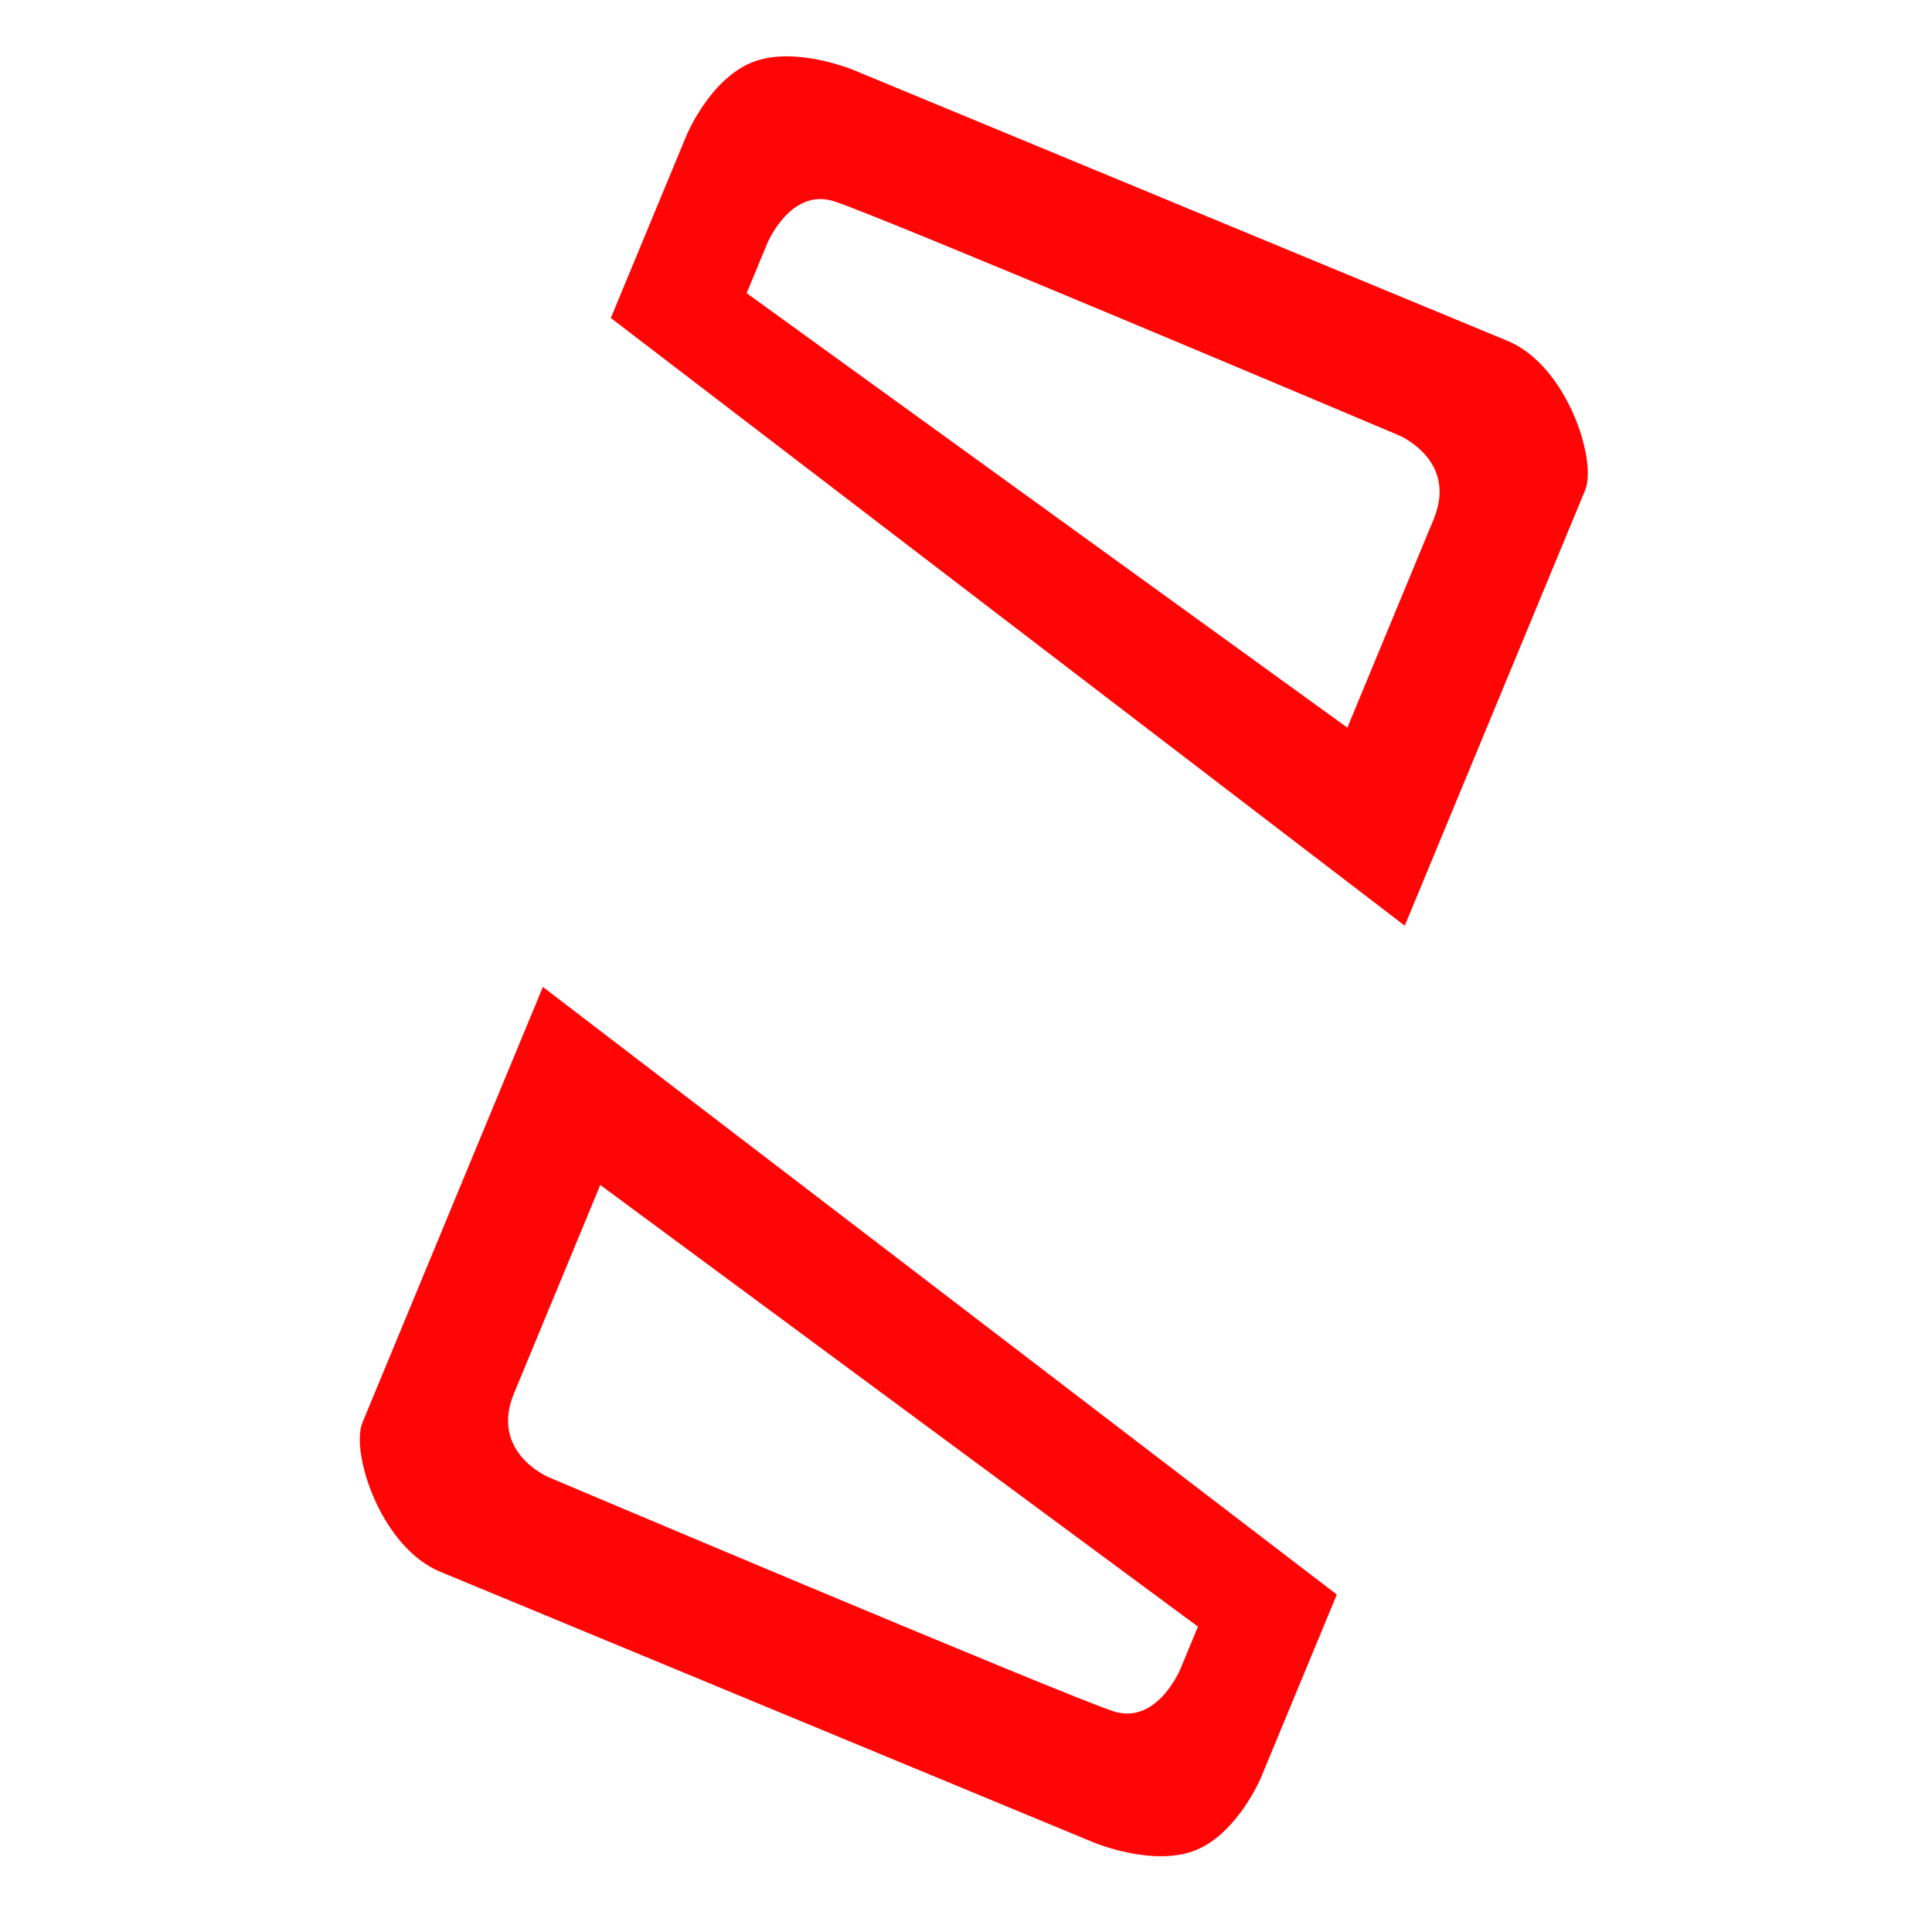
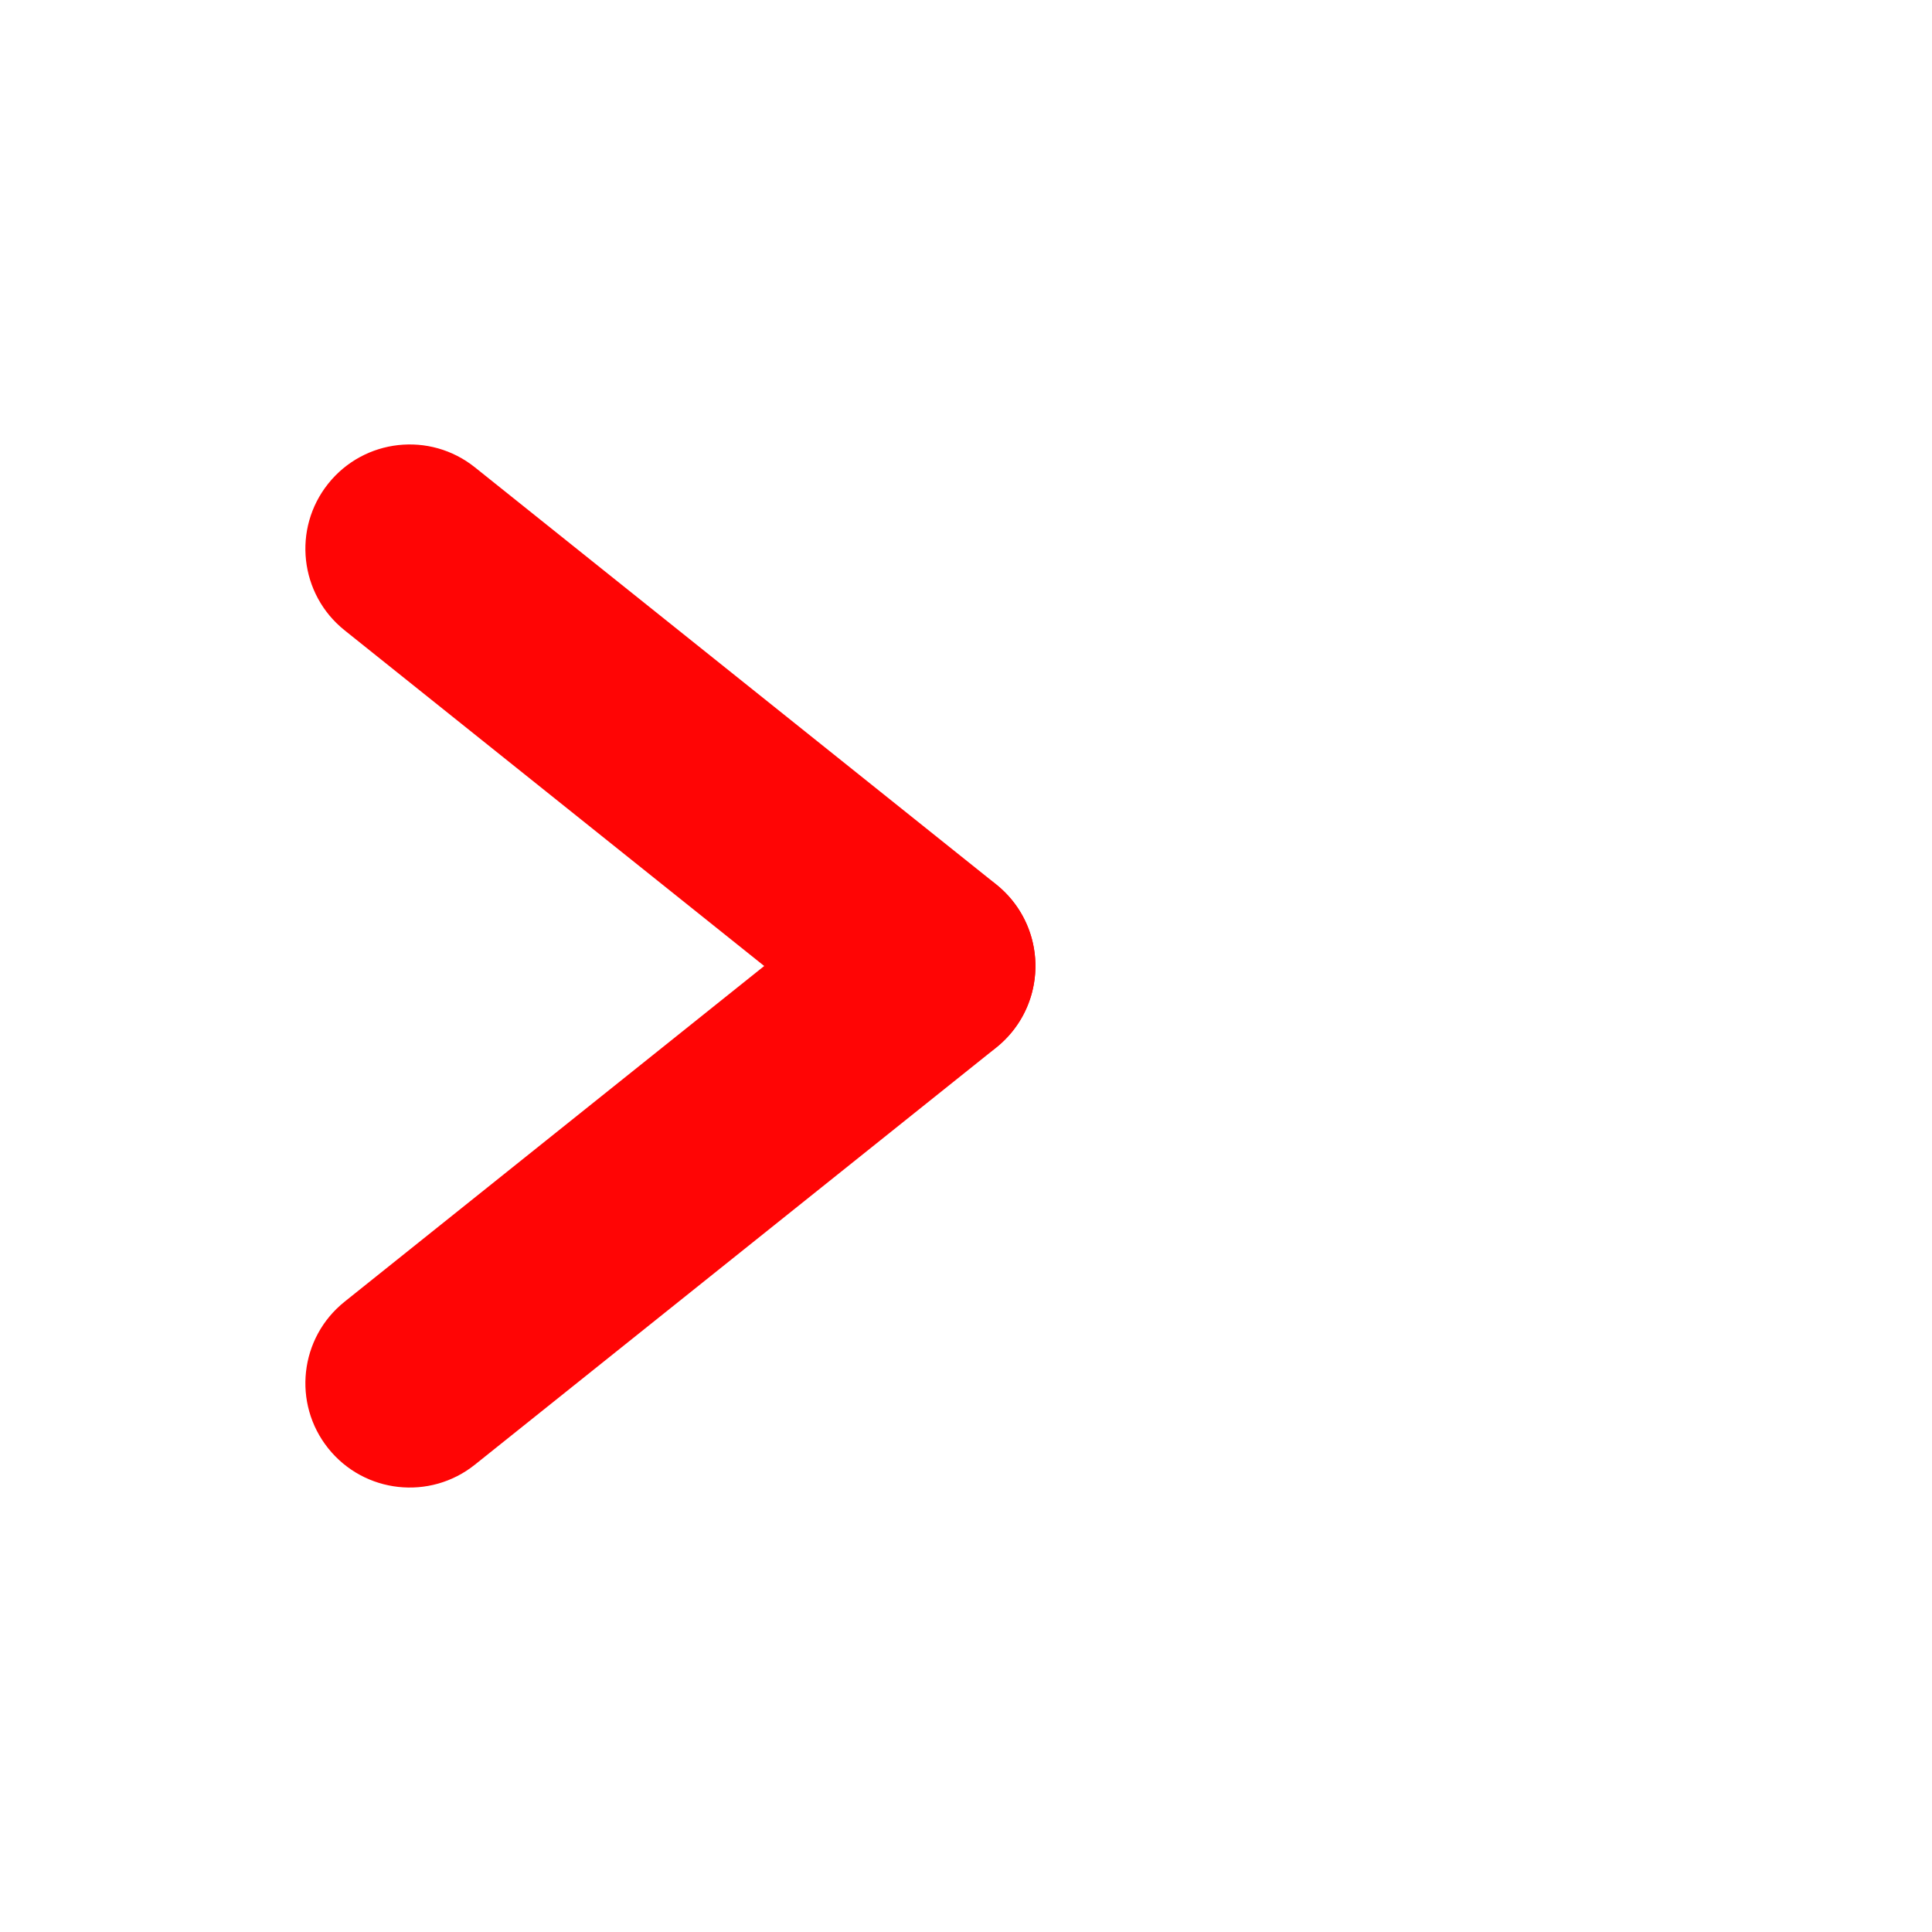
<svg xmlns="http://www.w3.org/2000/svg" width="30" height="30" viewBox="0 0 30 30" fill="none">
-   <path fill-rule="evenodd" clip-rule="evenodd" d="M23.409 5.293C24.333 5.676 24.804 7.151 24.614 7.611L21.813 14.374L9.485 4.938L10.661 2.1C10.661 2.1 11.016 1.242 11.669 0.972C12.322 0.701 13.246 1.084 13.246 1.084L23.409 5.293ZM20.922 11.299C20.922 11.299 21.878 8.989 22.261 8.065C22.644 7.141 21.72 6.759 21.72 6.759C21.72 6.759 13.614 3.33 12.943 3.123C12.272 2.916 11.914 3.779 11.914 3.779L11.594 4.552L20.922 11.299Z" fill="#FF0505" />
-   <path fill-rule="evenodd" clip-rule="evenodd" d="M6.834 24.405C5.91 24.022 5.438 22.547 5.629 22.088L8.43 15.325L20.758 24.76L19.582 27.598C19.582 27.598 19.227 28.456 18.573 28.727C17.92 28.997 16.996 28.615 16.996 28.615L6.834 24.405ZM9.321 18.4C9.321 18.4 8.364 20.71 7.982 21.634C7.599 22.557 8.523 22.94 8.523 22.94C8.523 22.94 16.629 26.369 17.3 26.576C17.971 26.782 18.328 25.919 18.328 25.919L18.602 25.258L9.321 18.4Z" fill="#FF0505" />
+   <g transform="translate(1.500 1.500) scale(0.27)" fill="#FF0505">
+     <rect x="7.8" y="32" width="50.4" height="12" rx="6" transform="rotate(38.66 33 38)" />
+     <rect x="7.8" y="56" width="50.4" height="12" rx="6" transform="rotate(-38.66 33 62)" />
+   </g>
</svg>
